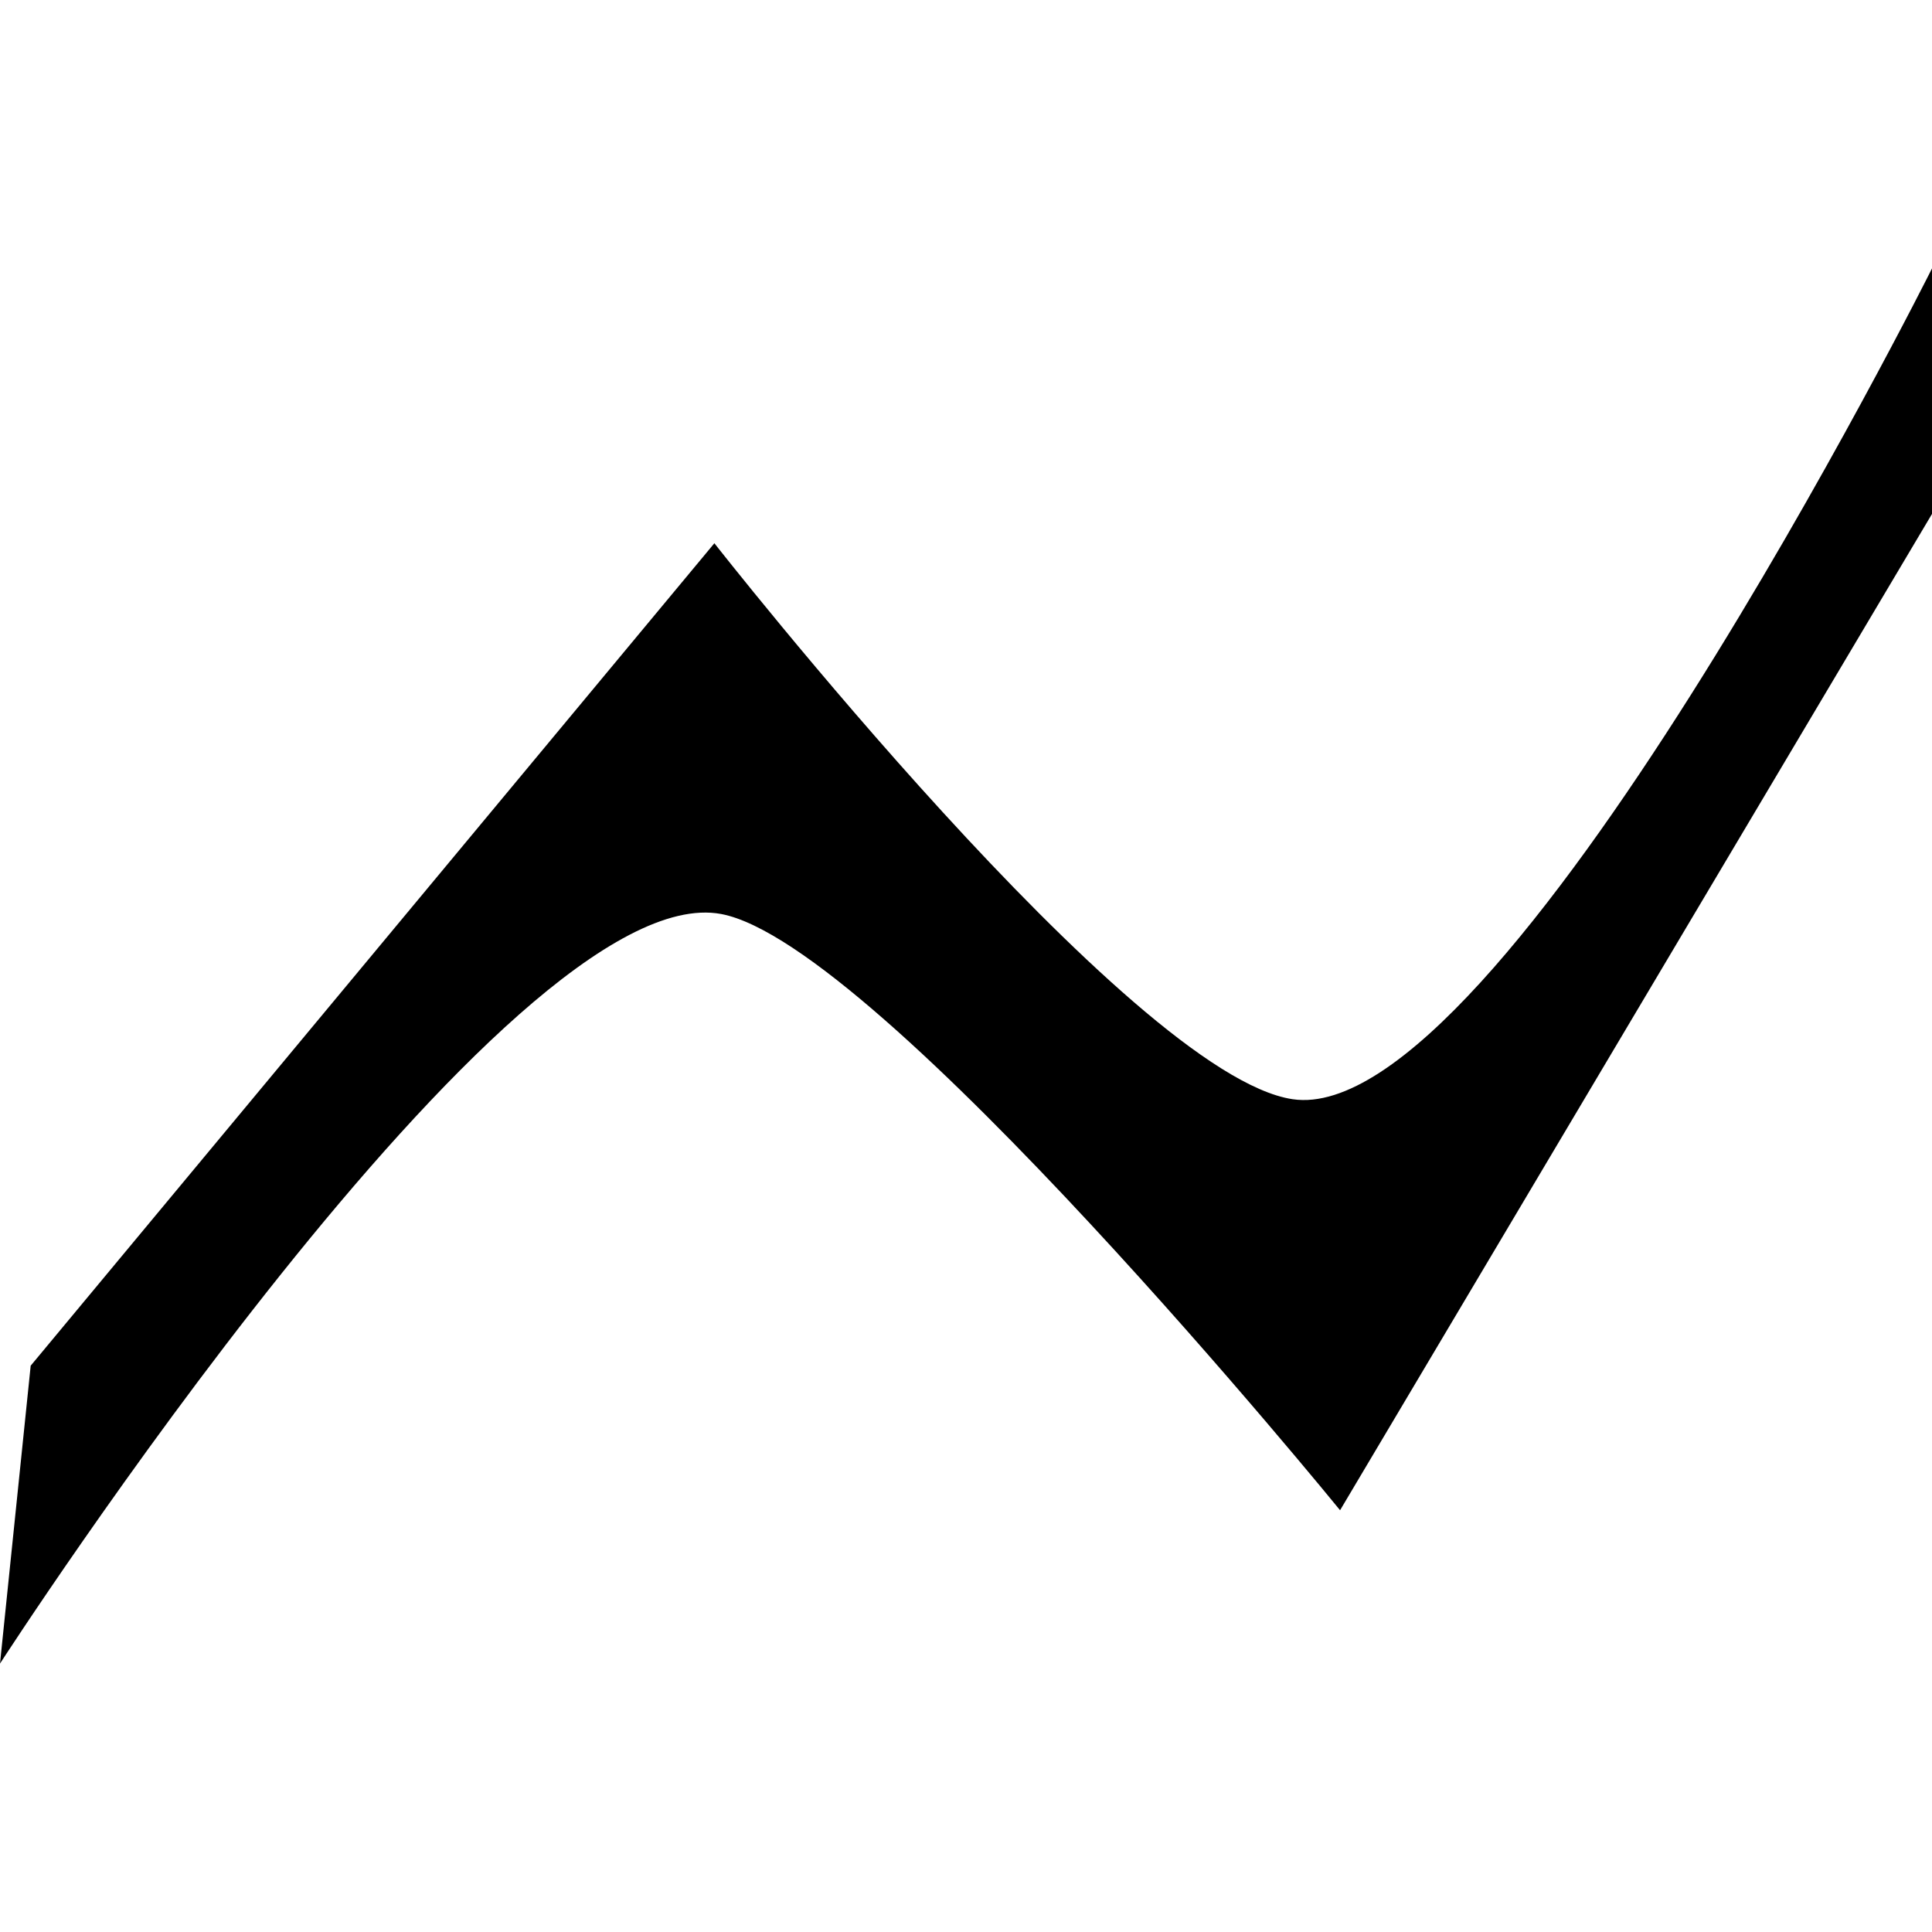
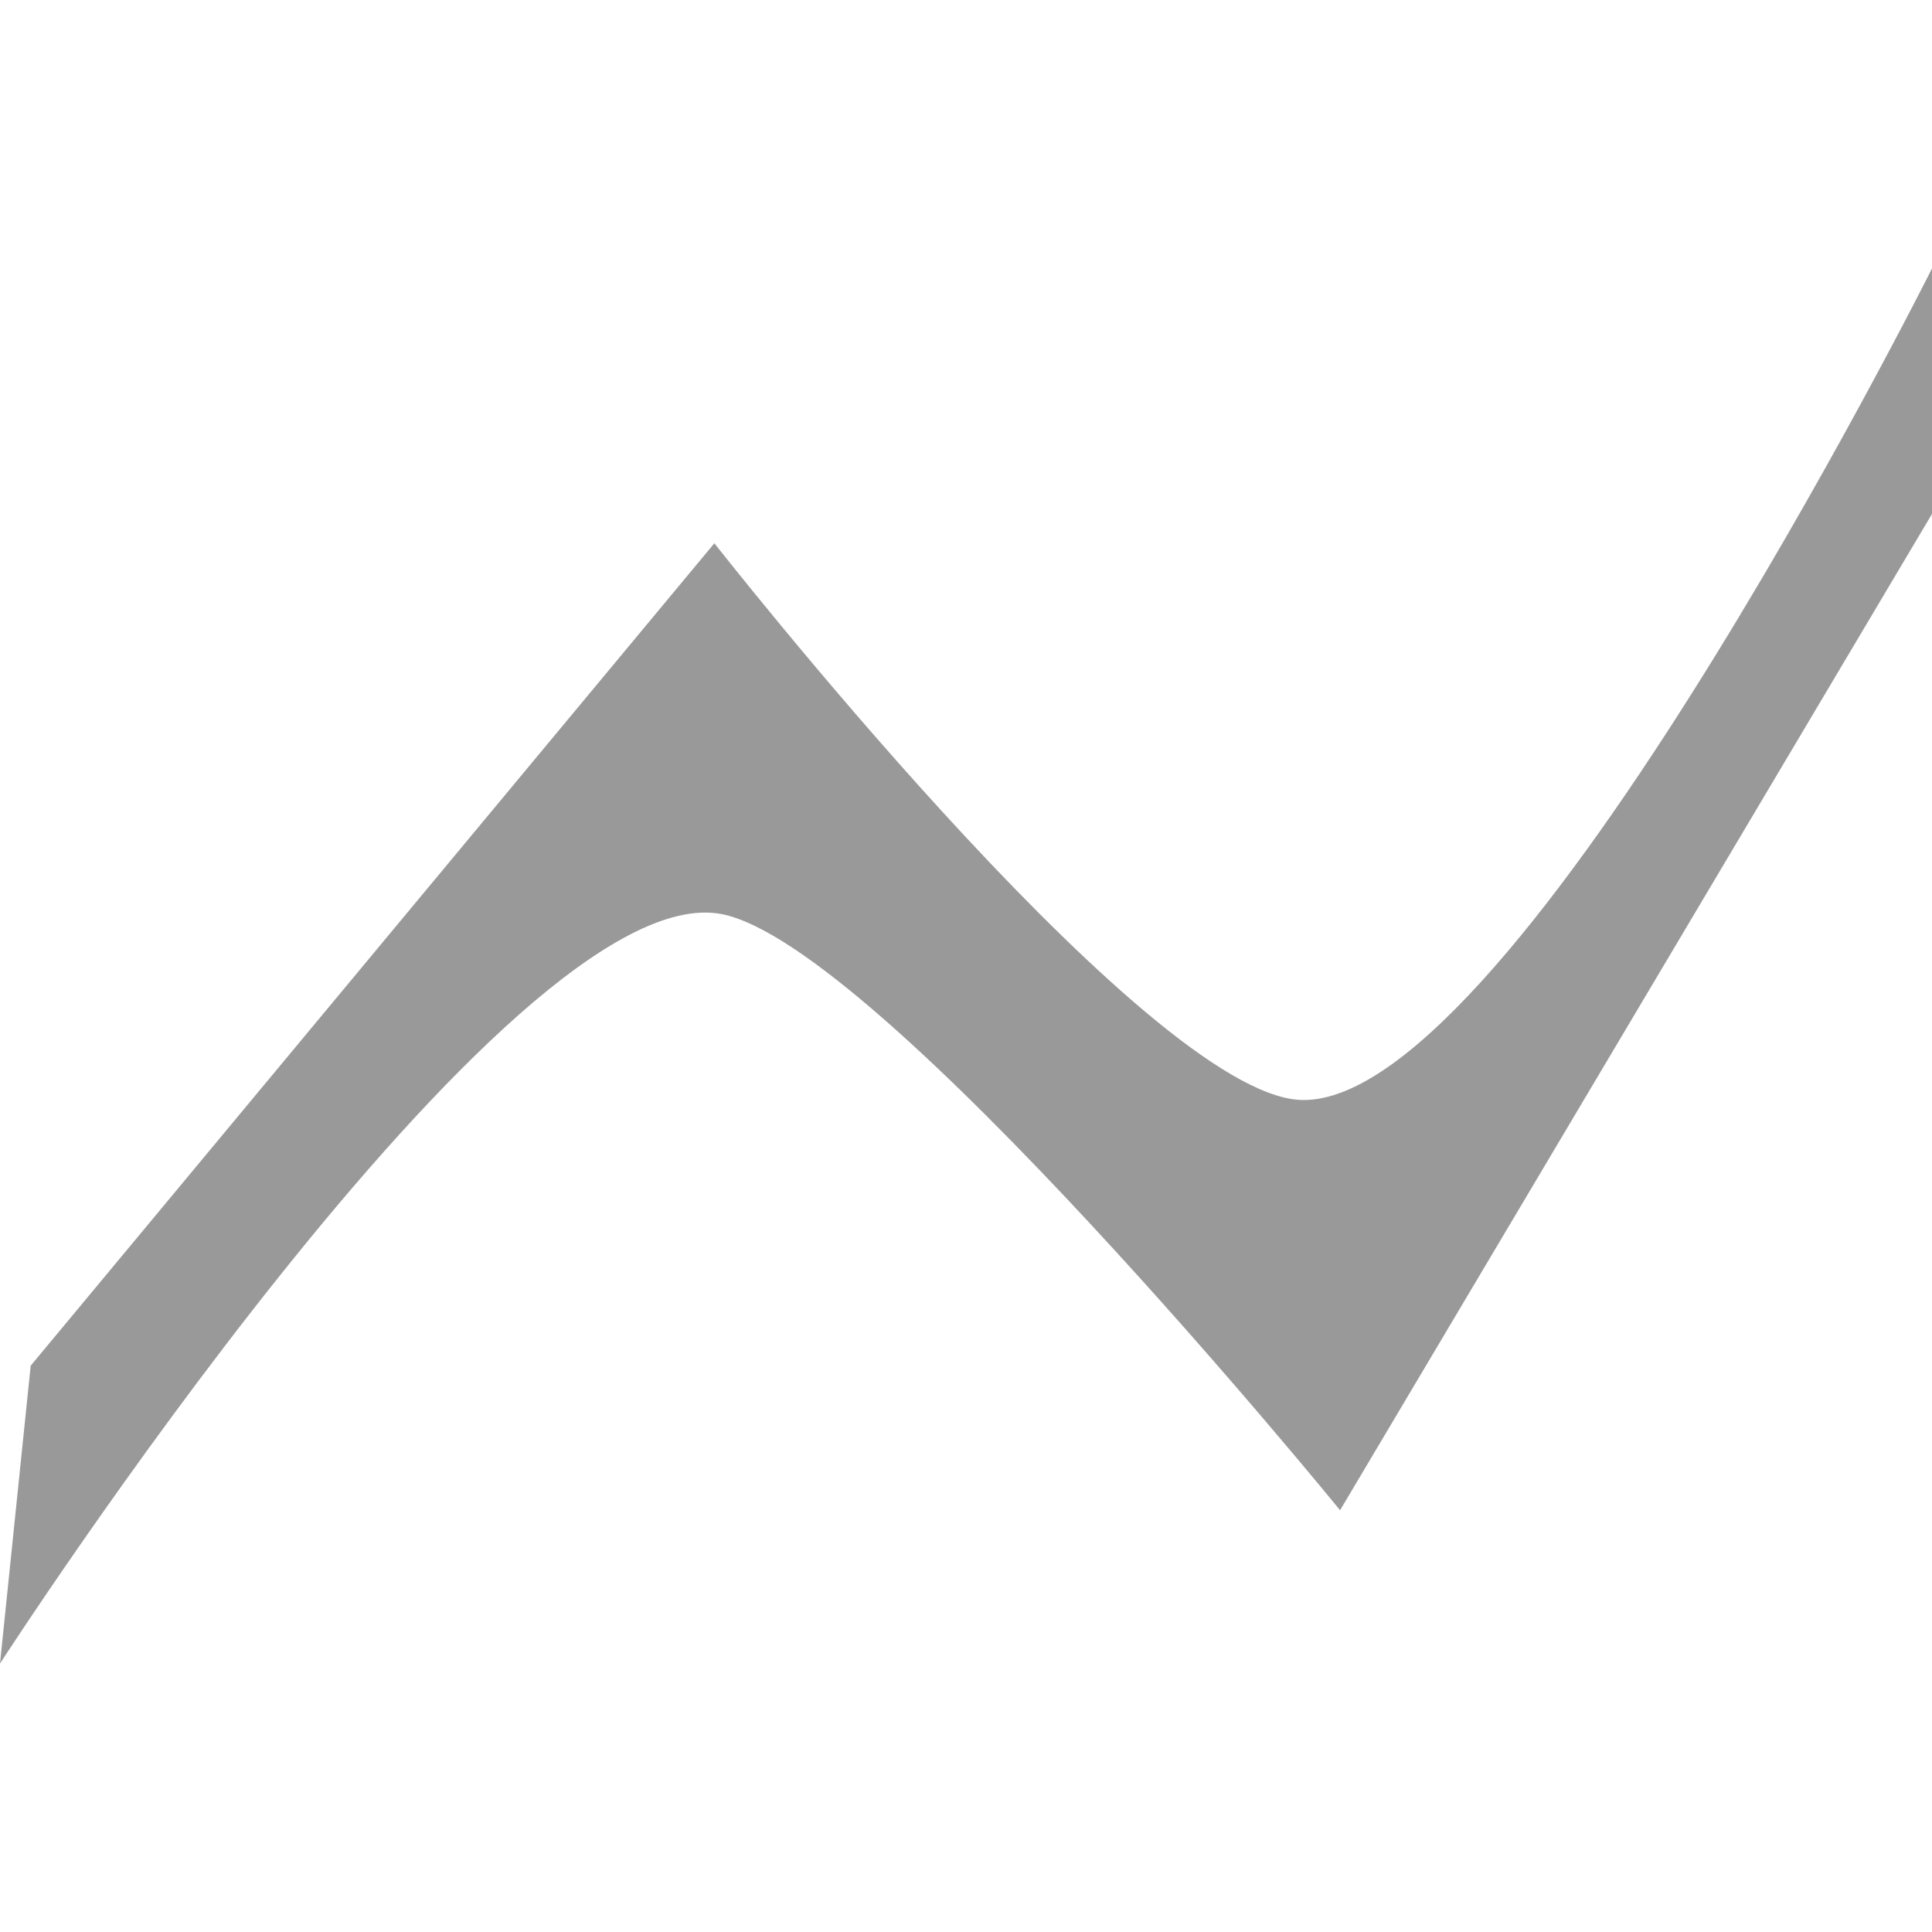
- <svg xmlns="http://www.w3.org/2000/svg" viewBox="0 0 377.73 272.77" width="0.7em" height="0.7em">
+ <svg xmlns="http://www.w3.org/2000/svg" viewBox="0 0 377.73 272.77" width="2em" height="2em">
  <defs>
-     <style>.cls-1{fill:black;}</style>
+     <style>.cls-1{fill:#999999;}</style>
  </defs>
  <g id="Layer_2" data-name="Layer 2">
    <g id="Layer_1-2" data-name="Layer 1">
      <path class="cls-1" d="M377.73,48V0s-84.23,168.46-125,162.43c-31.64-4.68-113.06-108.7-113.06-108.7L6,214.53,0,272.77S99.58,118.5,141,126.22C171.82,132,262,242.79,262,242.79Z" />
    </g>
  </g>
</svg>
